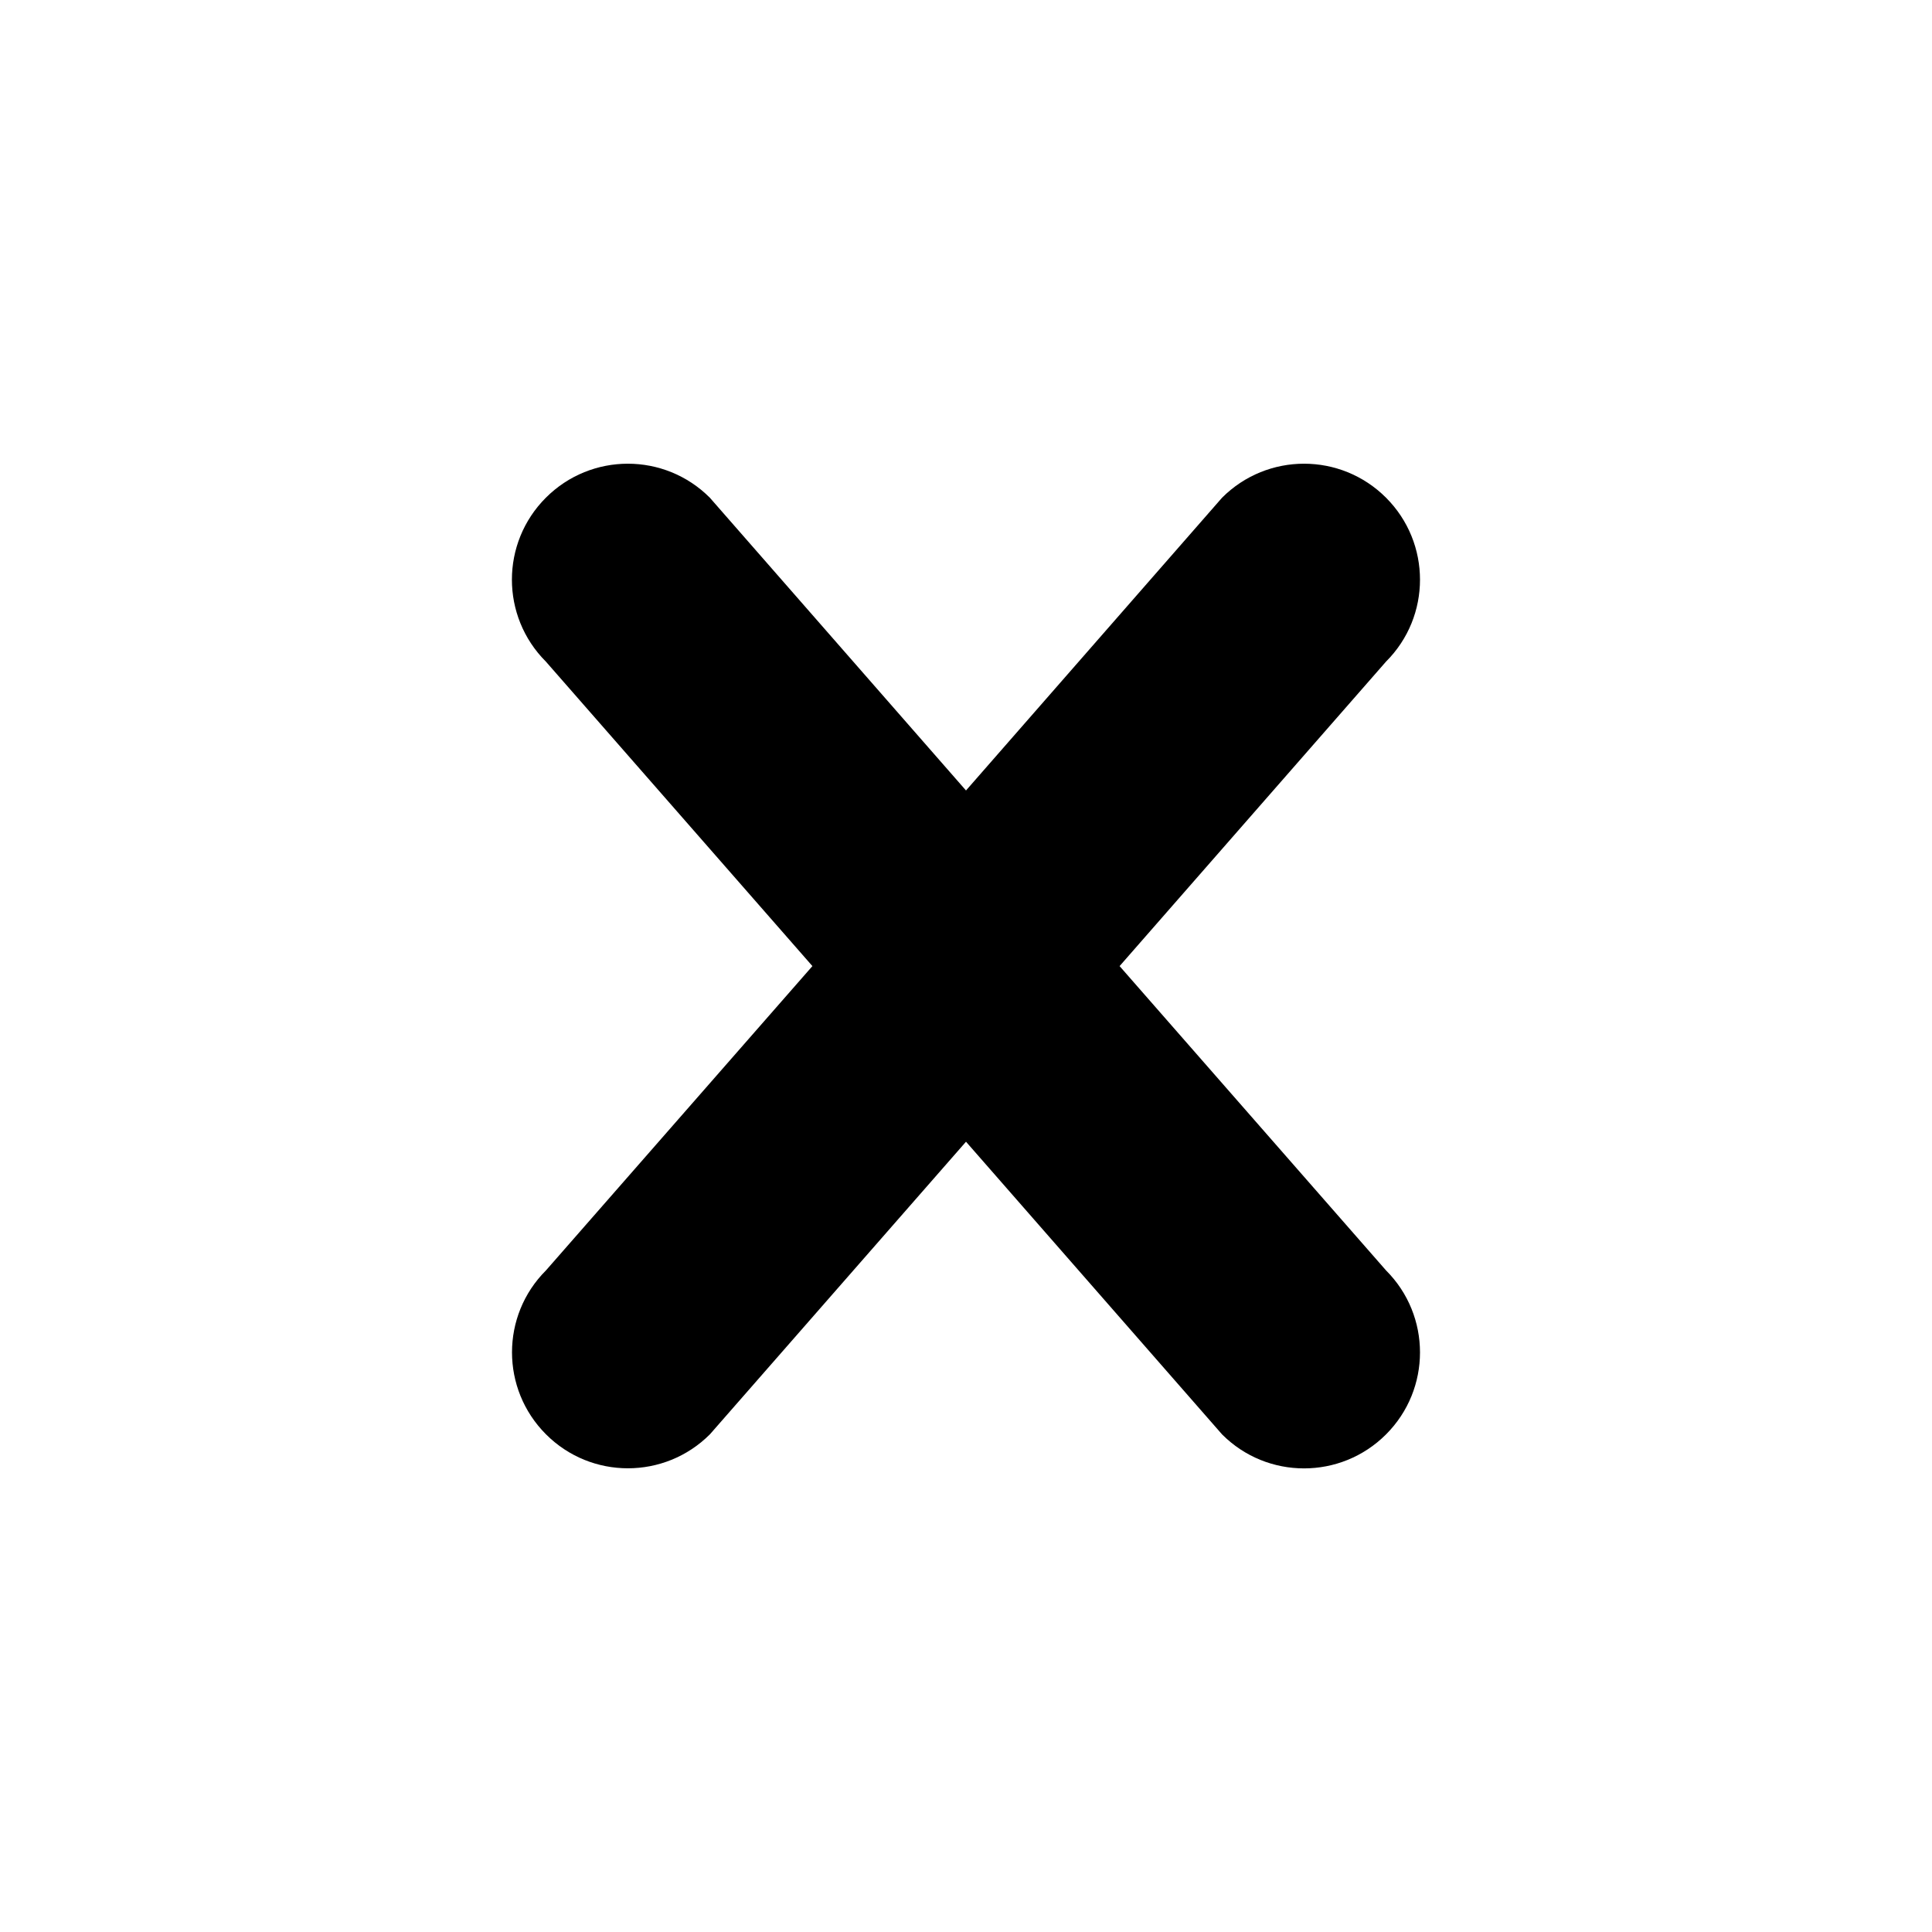
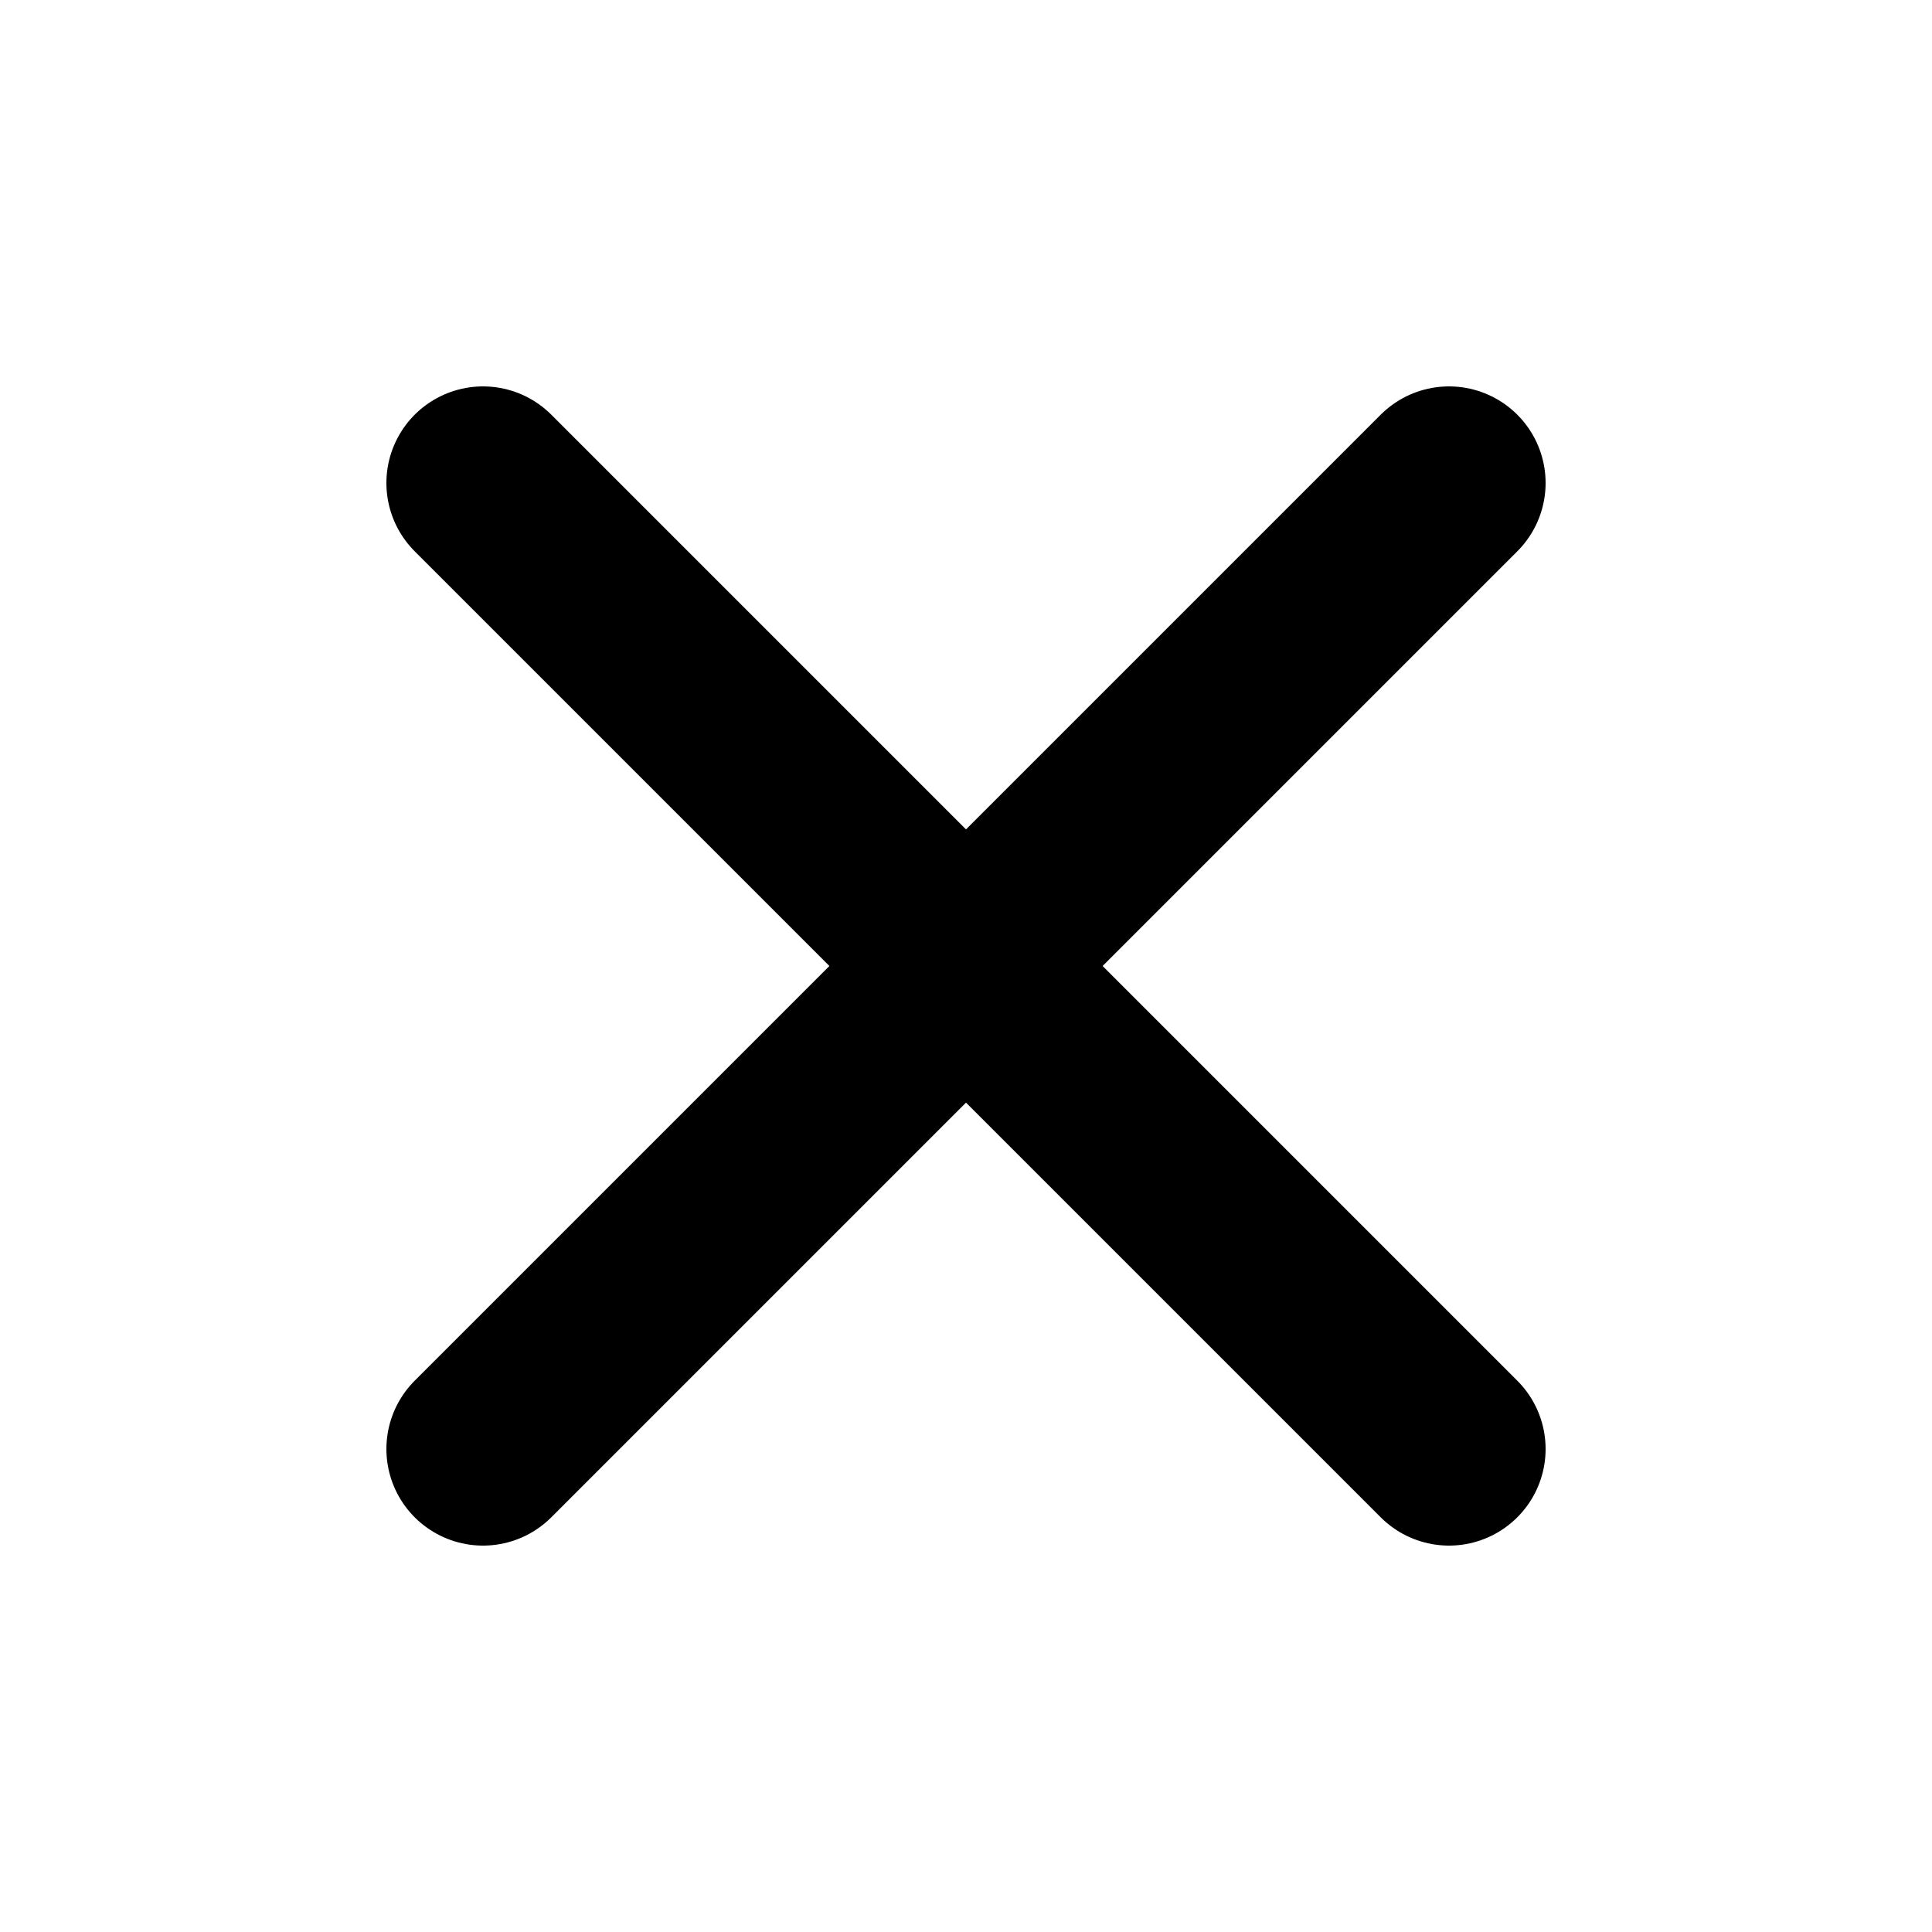
- <svg xmlns="http://www.w3.org/2000/svg" version="1.1" id="Cross" x="0px" y="0px" viewBox="0 0 20 20" enable-background="new 0 0 20 20" xml:space="preserve">
-   <path d="M14.348,14.849c-0.469,0.469-1.229,0.469-1.697,0L10,11.819l-2.651,3.029c-0.469,0.469-1.229,0.469-1.697,0  c-0.469-0.469-0.469-1.229,0-1.697l2.758-3.15L5.651,6.849c-0.469-0.469-0.469-1.228,0-1.697c0.469-0.469,1.228-0.469,1.697,0  L10,8.183l2.651-3.031c0.469-0.469,1.228-0.469,1.697,0c0.469,0.469,0.469,1.229,0,1.697l-2.758,3.152l2.758,3.15  C14.817,13.62,14.817,14.38,14.348,14.849z" fill="#000" />
+ <svg xmlns="http://www.w3.org/2000/svg" width="20.0px" height="20.0px" viewBox="0 0 20.0 20.0" version="1.1" id="SVGRoot">
+   <defs id="defs18">
+     </defs>
+   <g id="layer1">
+     <path id="path1126" d="" style="opacity:1;fill:#000000;fill-opacity:0;stroke:#000002;stroke-width:0.033;stroke-opacity:1" />
+     <path id="path1128" d="" style="opacity:1;fill:#000000;fill-opacity:0;stroke:#000002;stroke-width:0.033;stroke-opacity:1" />
+     <path id="path1130" d="" style="opacity:1;fill:#000000;fill-opacity:0;stroke:#000002;stroke-width:0.033;stroke-opacity:1" />
+     <path id="path1132" d="" style="opacity:1;fill:#000000;fill-opacity:0;stroke:#000002;stroke-width:0.033;stroke-opacity:1" />
+     <path id="path1134" d="" style="opacity:1;fill:#000000;fill-opacity:0;stroke:#000002;stroke-width:0.033;stroke-opacity:1" />
+     <path id="path1136" d="" style="opacity:1;fill:#000000;fill-opacity:0;stroke:#000002;stroke-width:0.033;stroke-opacity:1" />
+     <path id="path1138" d="" style="opacity:1;fill:#000000;fill-opacity:0;stroke:#000002;stroke-width:0.033;stroke-opacity:1" />
+     <path id="path1525" d="M 5,5 15,15" style="fill:none;stroke:#000000;stroke-width:2;stroke-linecap:round;stroke-linejoin:miter;stroke-miterlimit:4;stroke-dasharray:none;stroke-opacity:1;paint-order:stroke fill markers" />
+     <path id="path1527" d="M 15,5 C 13.736,6.264 8.333,11.667 5,15" style="fill:none;stroke:#000000;stroke-width:2;stroke-linecap:round;stroke-linejoin:round;stroke-miterlimit:4;stroke-dasharray:none;stroke-opacity:1" />
+   </g>
</svg>
